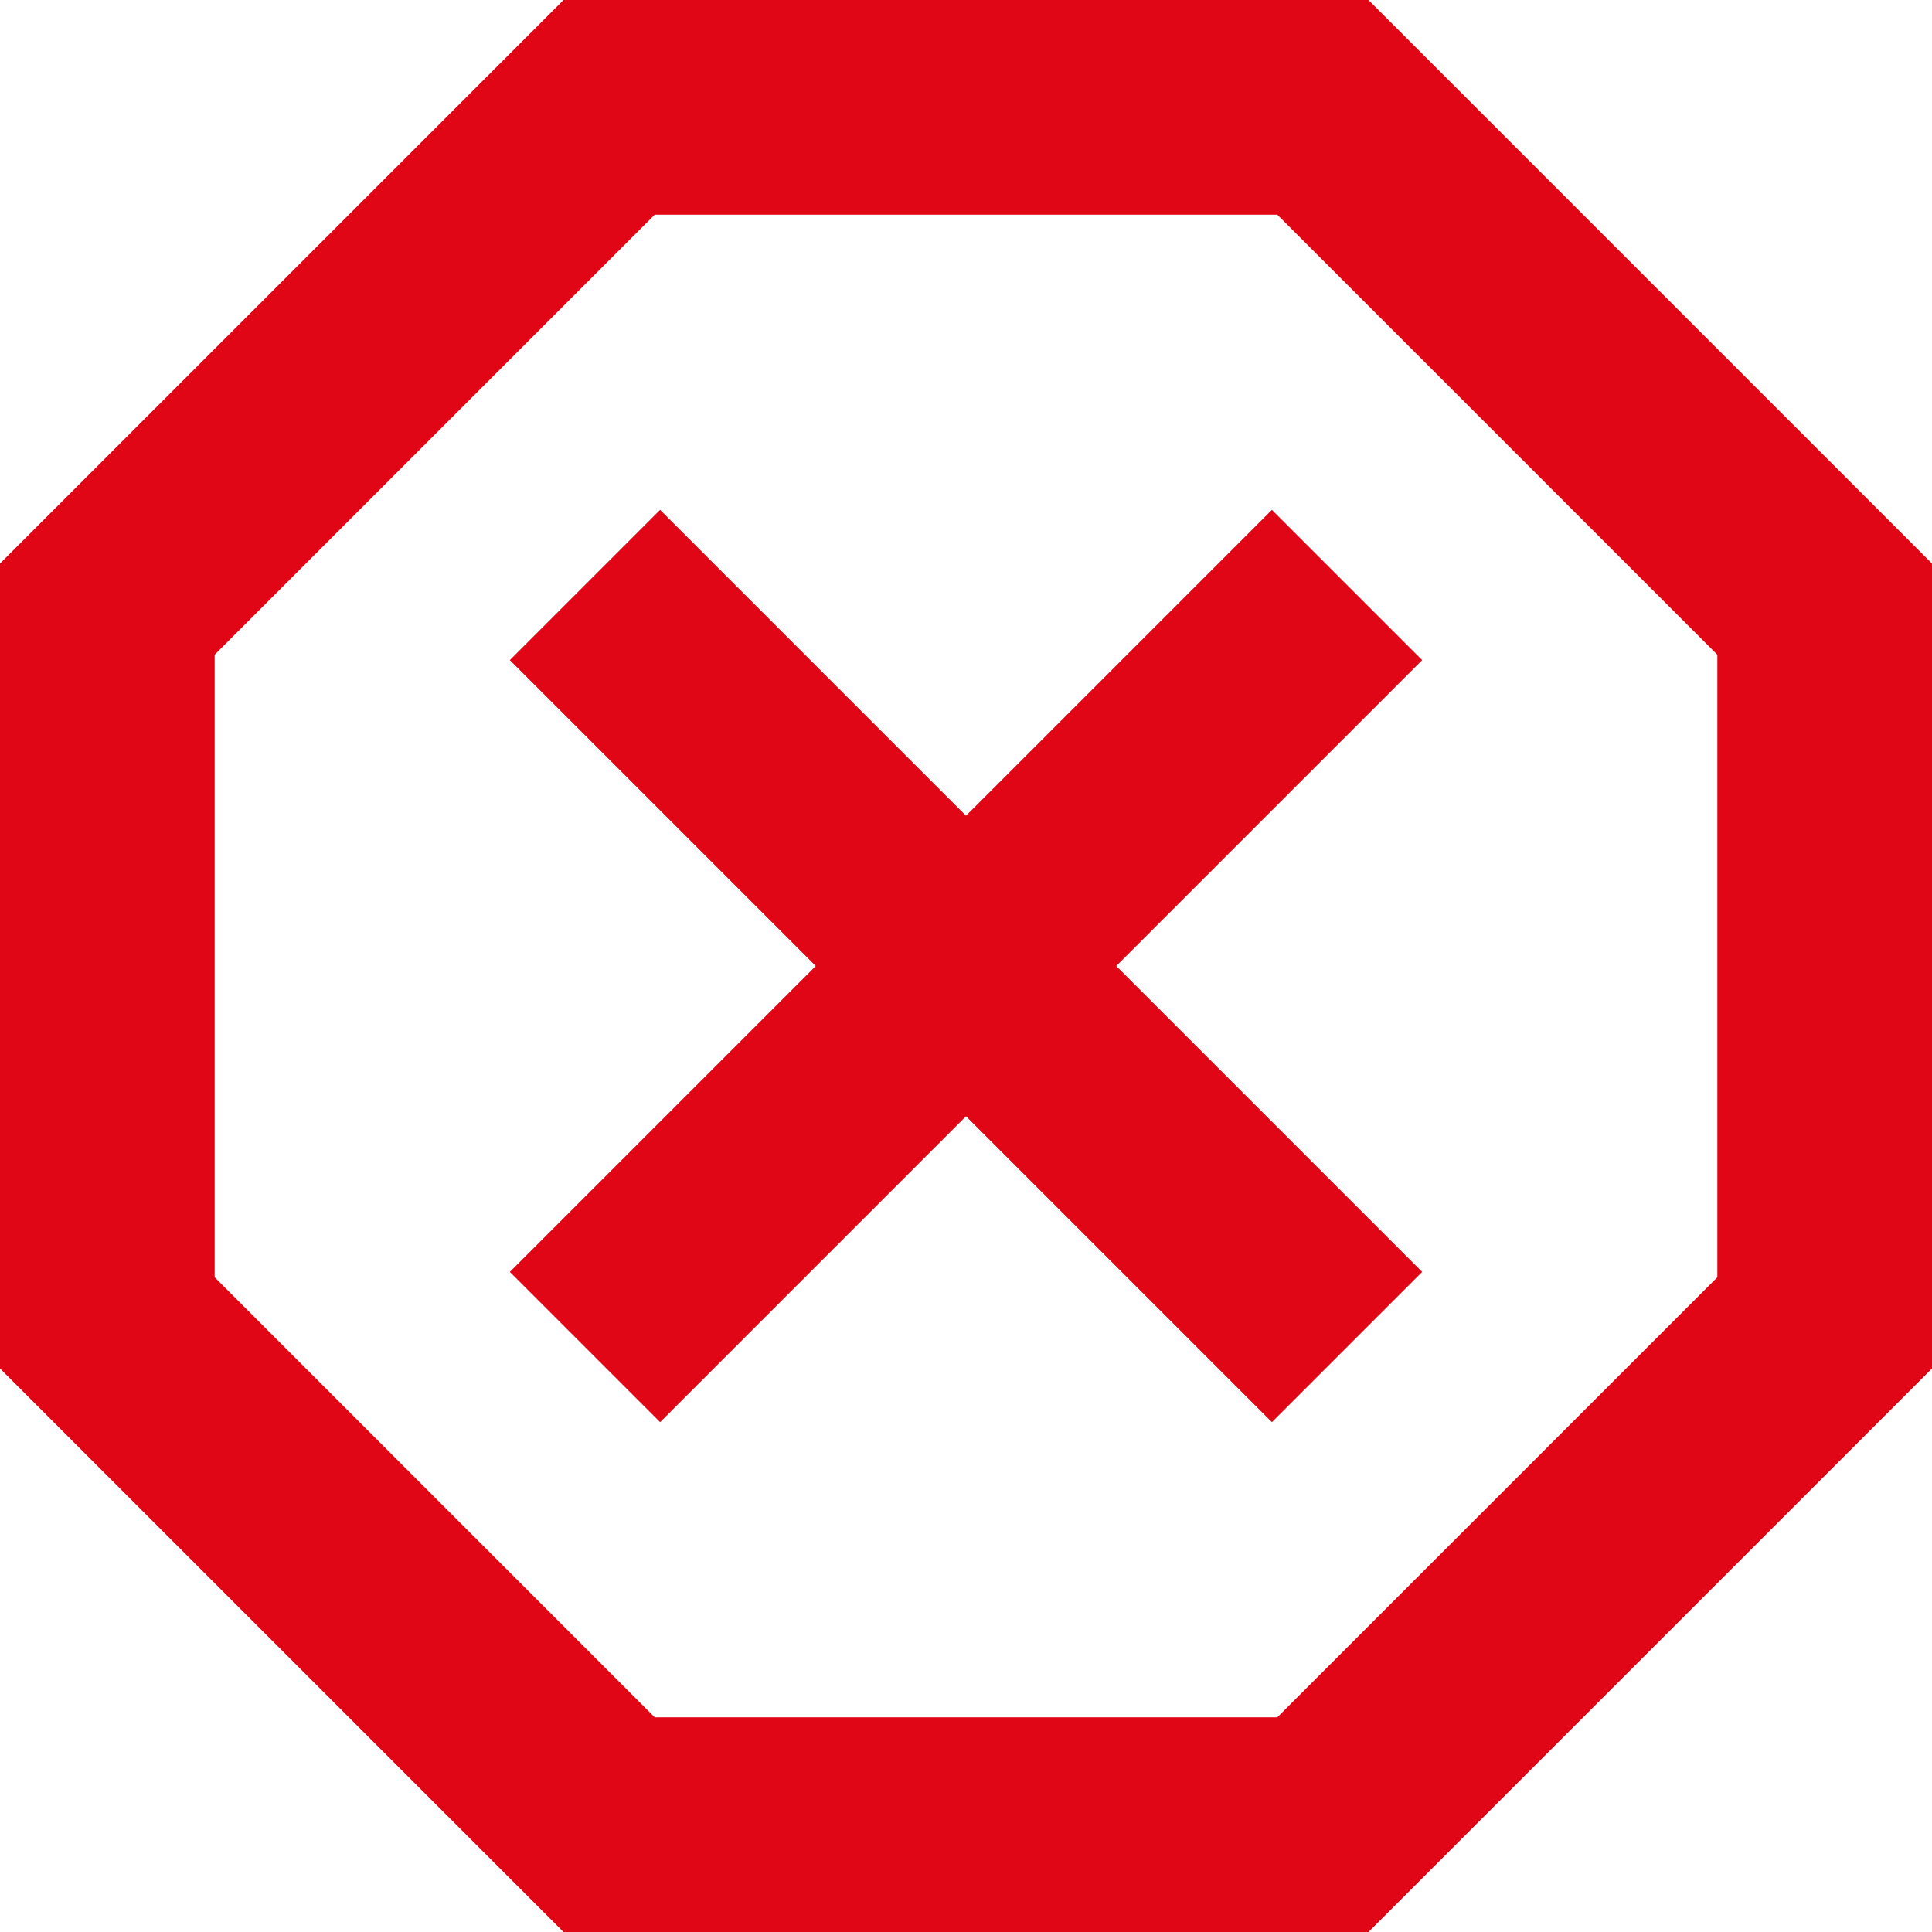
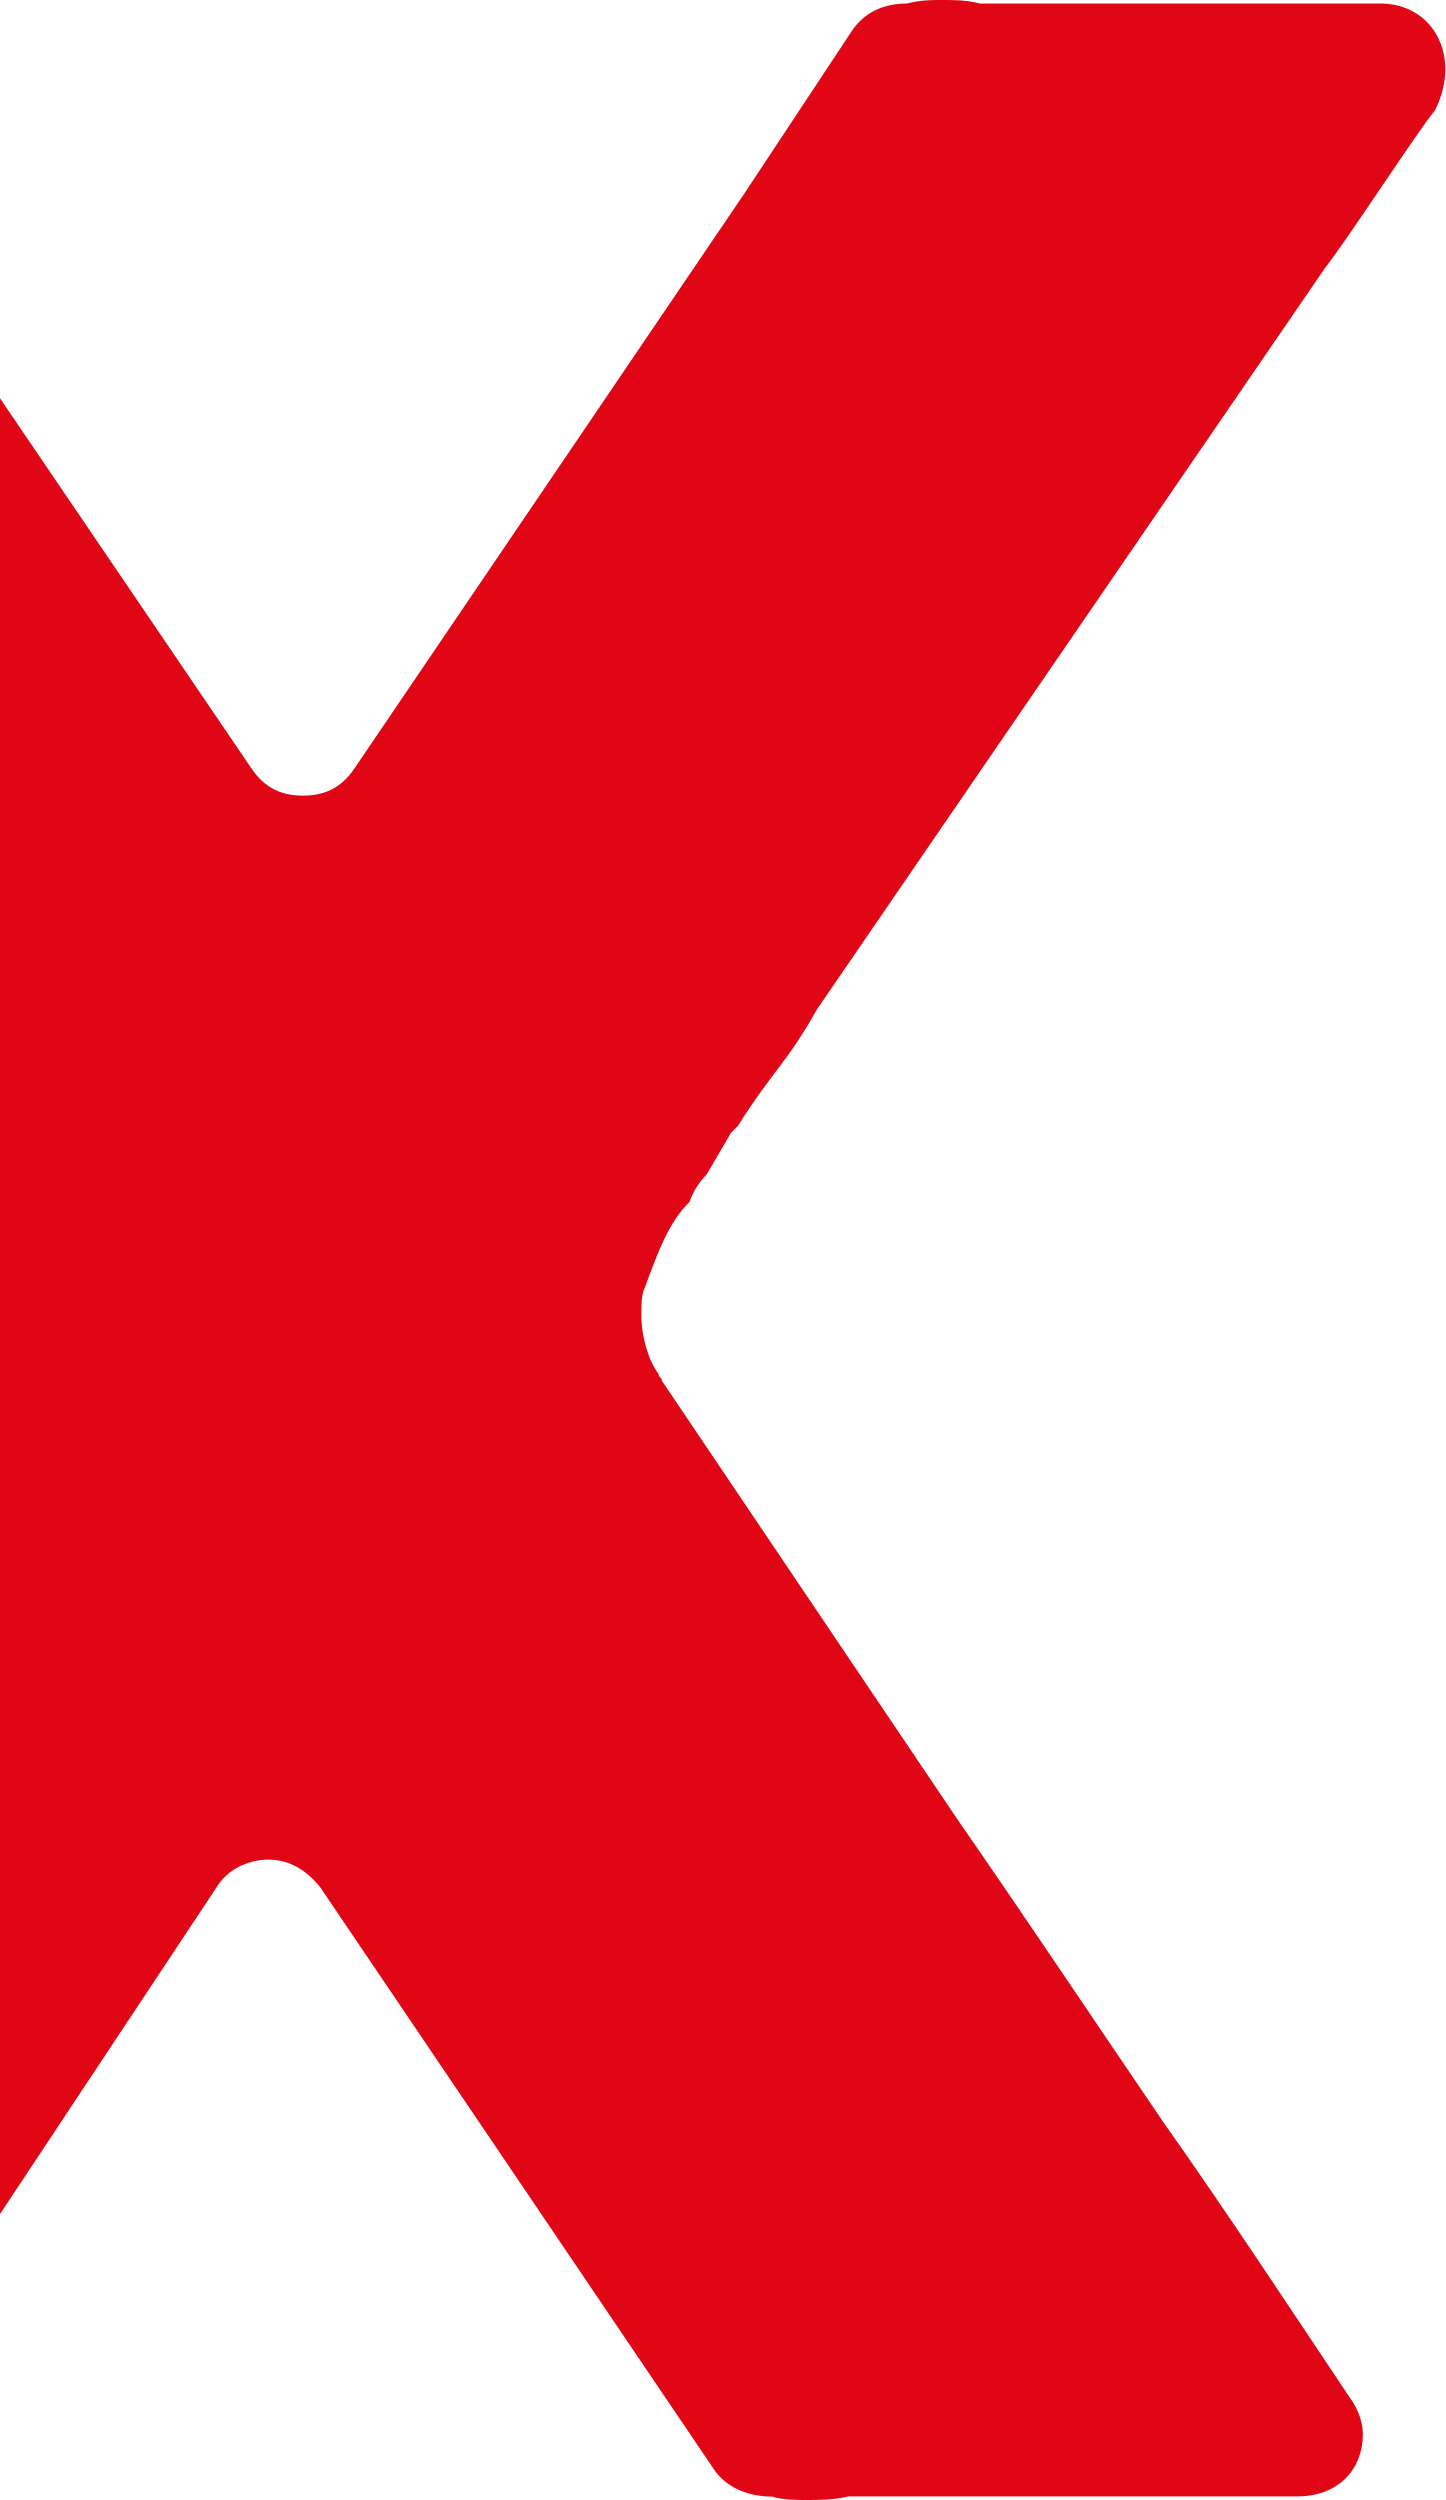
- <svg xmlns="http://www.w3.org/2000/svg" width="189" height="189" viewBox="0 0 189 189" fill="none">
-   <path d="M55.125 189L0 133.875V55.125L55.125 0H133.875L189 55.125V133.875L133.875 189H55.125ZM64.575 139.125L94.5 109.2L124.425 139.125L139.125 124.425L109.2 94.5L139.125 64.575L124.425 49.875L94.5 79.8L64.575 49.875L49.875 64.575L79.8 94.5L49.875 124.425L64.575 139.125ZM64.05 168H124.95L168 124.95V64.05L124.95 21H64.05L21 64.05V124.95L64.05 168Z" fill="#E00615" />
+ <svg xmlns="http://www.w3.org/2000/svg" width="185" height="320" viewBox="0 0 185 320" fill="none">
+   <path d="M125.348 0.448L176.607 0.448C181.912 0.434 185 4.41 185 8.82C185 10.584 184.565 12.348 183.681 14.113C181.478 16.759 172.635 30.423 169.547 34.385L104.604 129.151C100.633 136.207 98.864 137.089 94.442 144.131L93.558 145.013L90.471 150.305C89.586 151.187 88.702 152.503 88.267 153.833C85.615 156.479 84.296 160.007 82.527 164.851C82.092 165.733 82.092 167.049 82.092 168.379C82.092 171.025 82.977 174.105 84.296 175.869C84.296 176.303 84.73 176.303 84.73 176.751L122.74 233.157C130.698 244.608 140.411 259.154 148.819 271.503C157.212 283.403 164.721 294.854 172.68 306.754C173.999 308.519 174.448 310.283 174.448 311.598C174.448 316.008 171.361 319.537 166.055 319.537L108.606 319.537C106.823 320 104.619 320 103.285 320C101.951 320 100.198 320 98.864 319.566C96.211 319.566 93.124 318.684 91.355 316.038L40.98 241.558C39.212 239.361 37.008 238.03 34.355 238.03C31.703 238.03 29.05 239.346 27.731 241.558L-8.495 296.215C-12.032 301.507 -19.092 311.195 -22.194 316.053C-23.963 318.699 -26.616 319.581 -29.269 319.581C-31.037 320 -32.371 320 -33.69 320C-35.459 320 -36.778 320 -38.546 319.566L-89.356 319.566C-94.661 319.566 -97.749 315.605 -97.749 311.195C-97.749 309.43 -97.314 307.666 -96.43 305.902C-94.227 303.256 -85.384 289.592 -82.296 285.63L-25.746 201.448C-23.978 199.251 -23.543 197.487 -21.325 194.84L-13.366 182.94L-12.047 180.294C-10.279 178.097 -8.51 173.687 -9.394 169.71C-11.163 164.866 -12.482 161.338 -15.135 158.692C-15.569 157.81 -16.019 156.928 -16.454 156.494L-24.847 143.712C-27.05 140.633 -28.819 138.868 -31.472 134.01L-63.291 86.858C-71.25 75.407 -80.962 60.861 -89.371 48.512C-97.764 36.612 -105.288 25.16 -113.231 13.26C-114.55 11.496 -115 9.732 -115 8.417C-115 4.006 -111.912 0.478 -106.607 0.478L-49.158 0.478C-47.389 0.03 -45.186 0.03 -43.852 0.03C-42.518 0.03 -40.764 0.03 -39.43 0.463C-36.778 0.463 -33.69 1.345 -31.921 3.992L32.152 98.31C33.921 100.956 36.124 101.838 38.777 101.838C41.43 101.838 43.633 100.956 45.402 98.31L95.327 24.697L109.026 3.977C110.794 1.331 113.447 0.448 116.1 0.448C117.869 -5.8688e-06 119.188 -5.7535e-06 120.522 -5.63688e-06C122.29 -5.48227e-06 123.609 -5.36696e-06 125.378 0.434L125.348 0.448Z" fill="#E00615" />
</svg>
